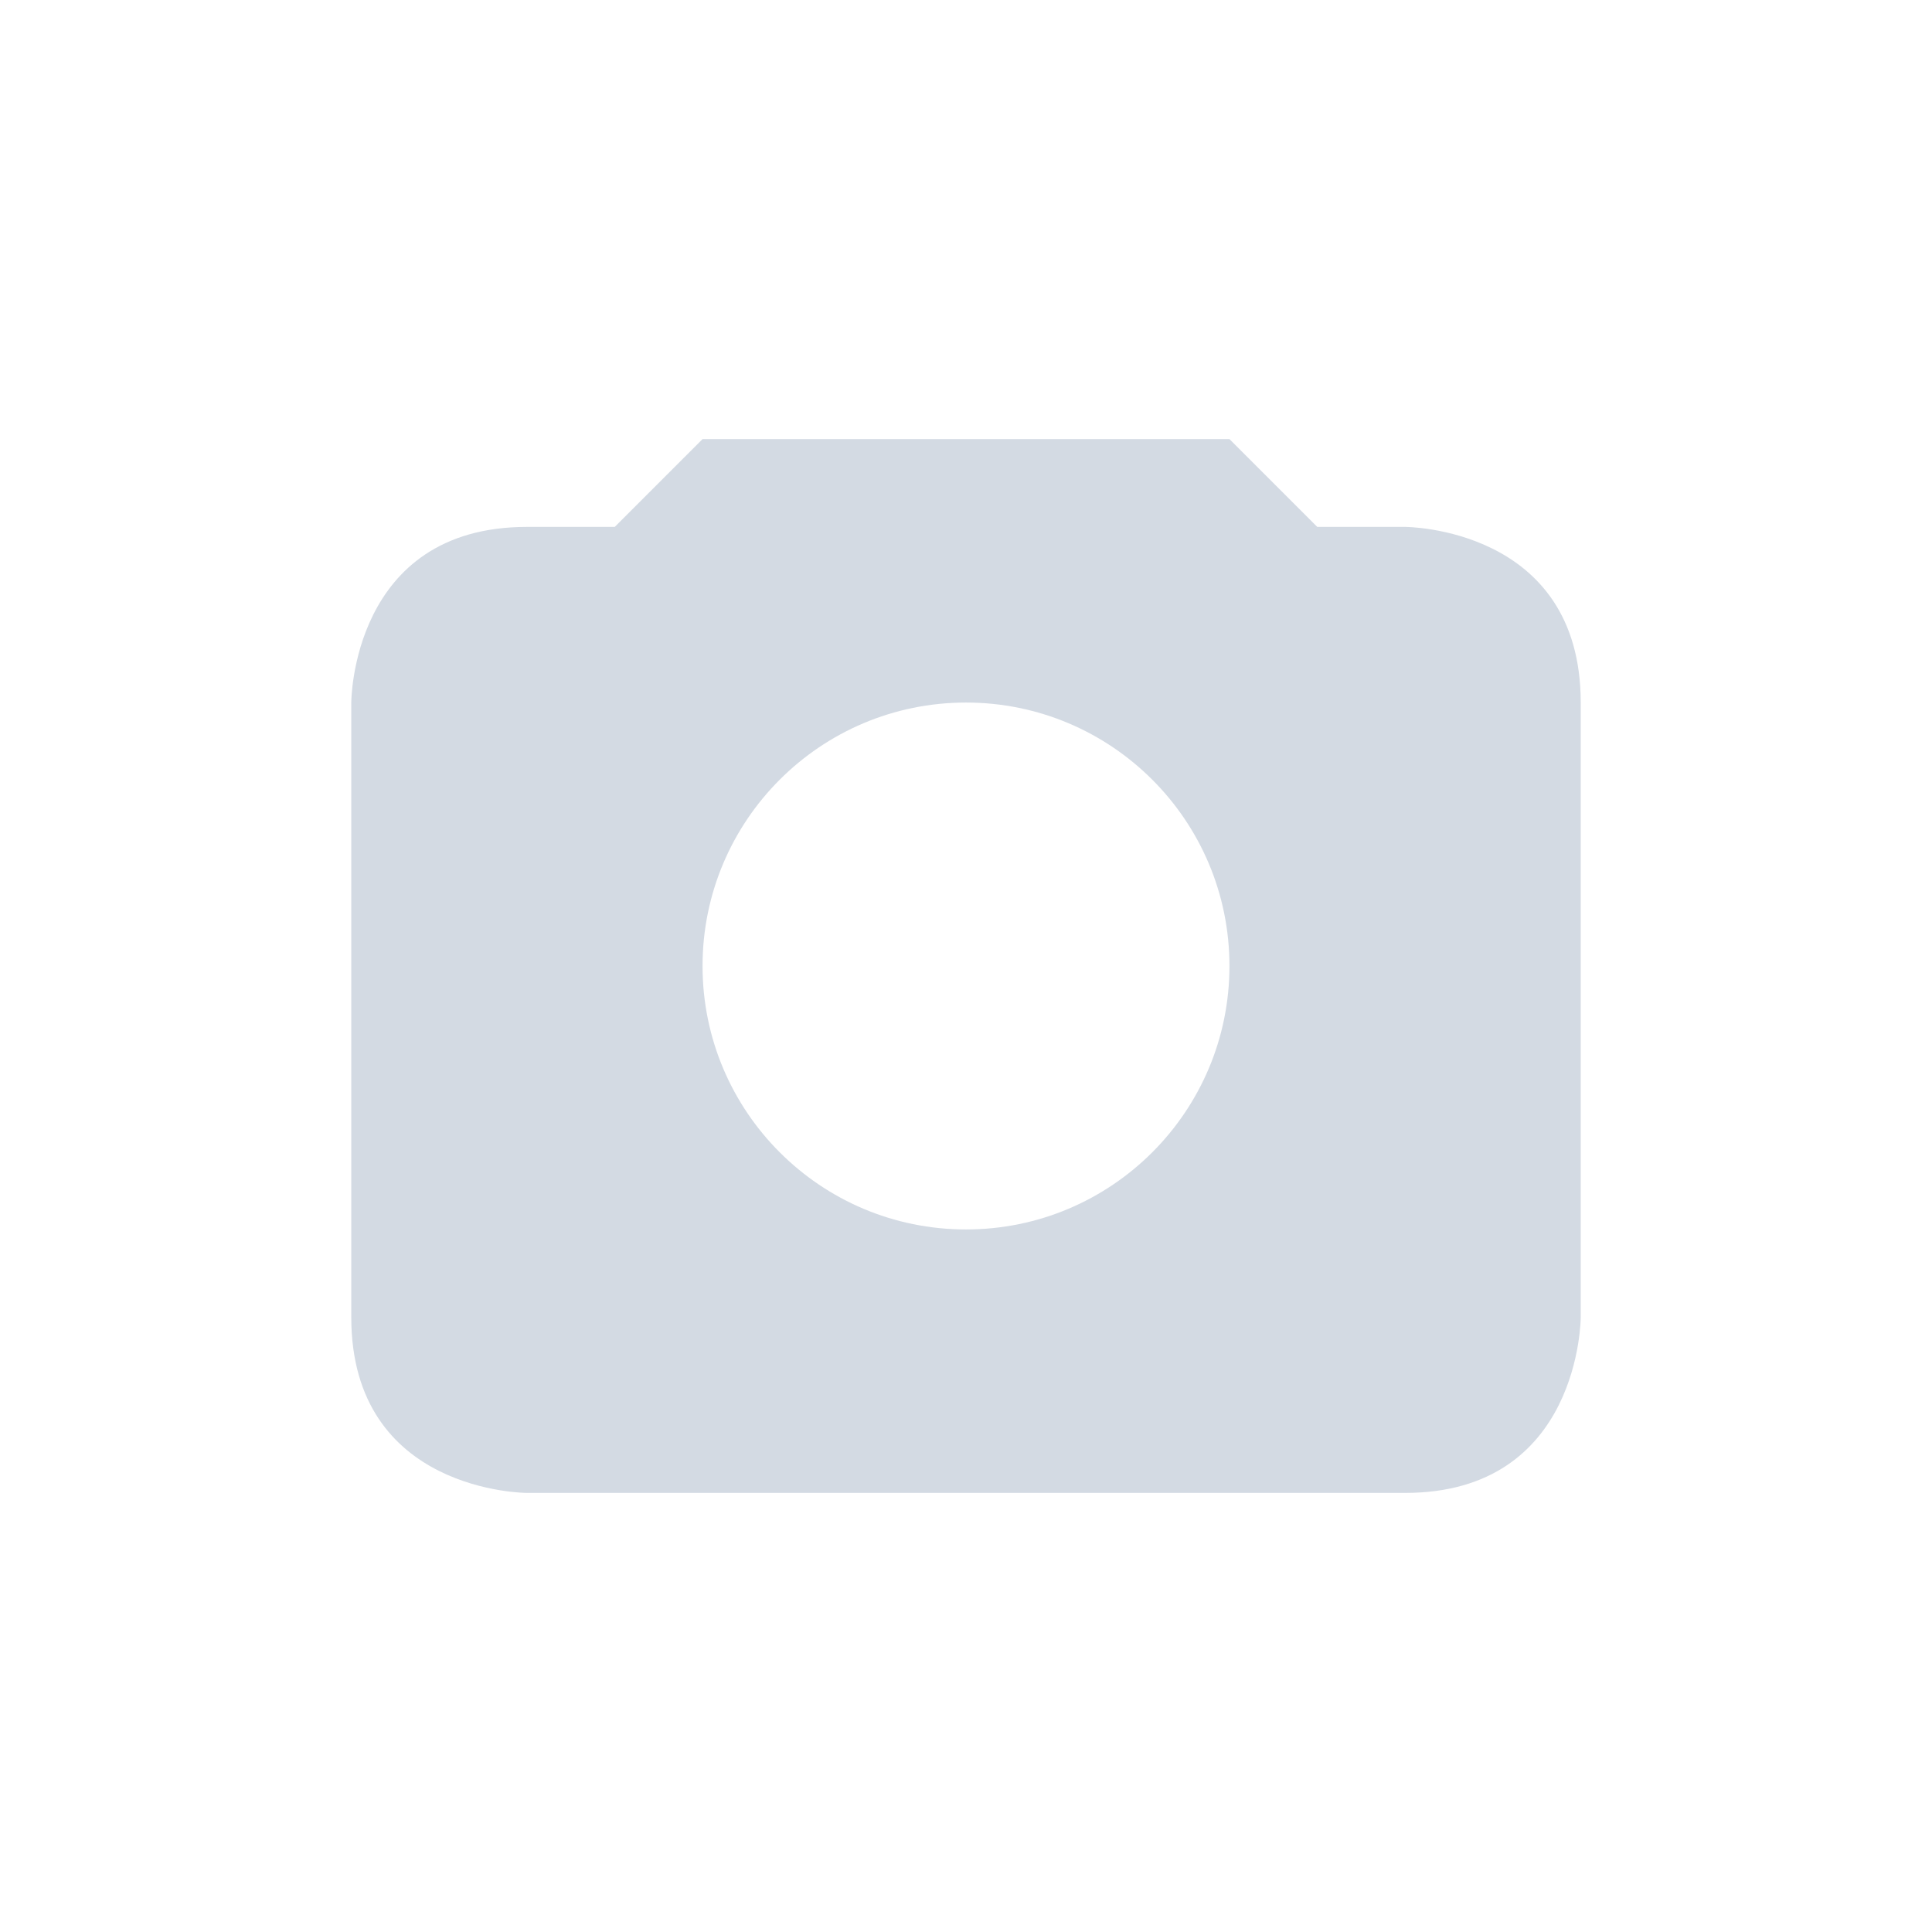
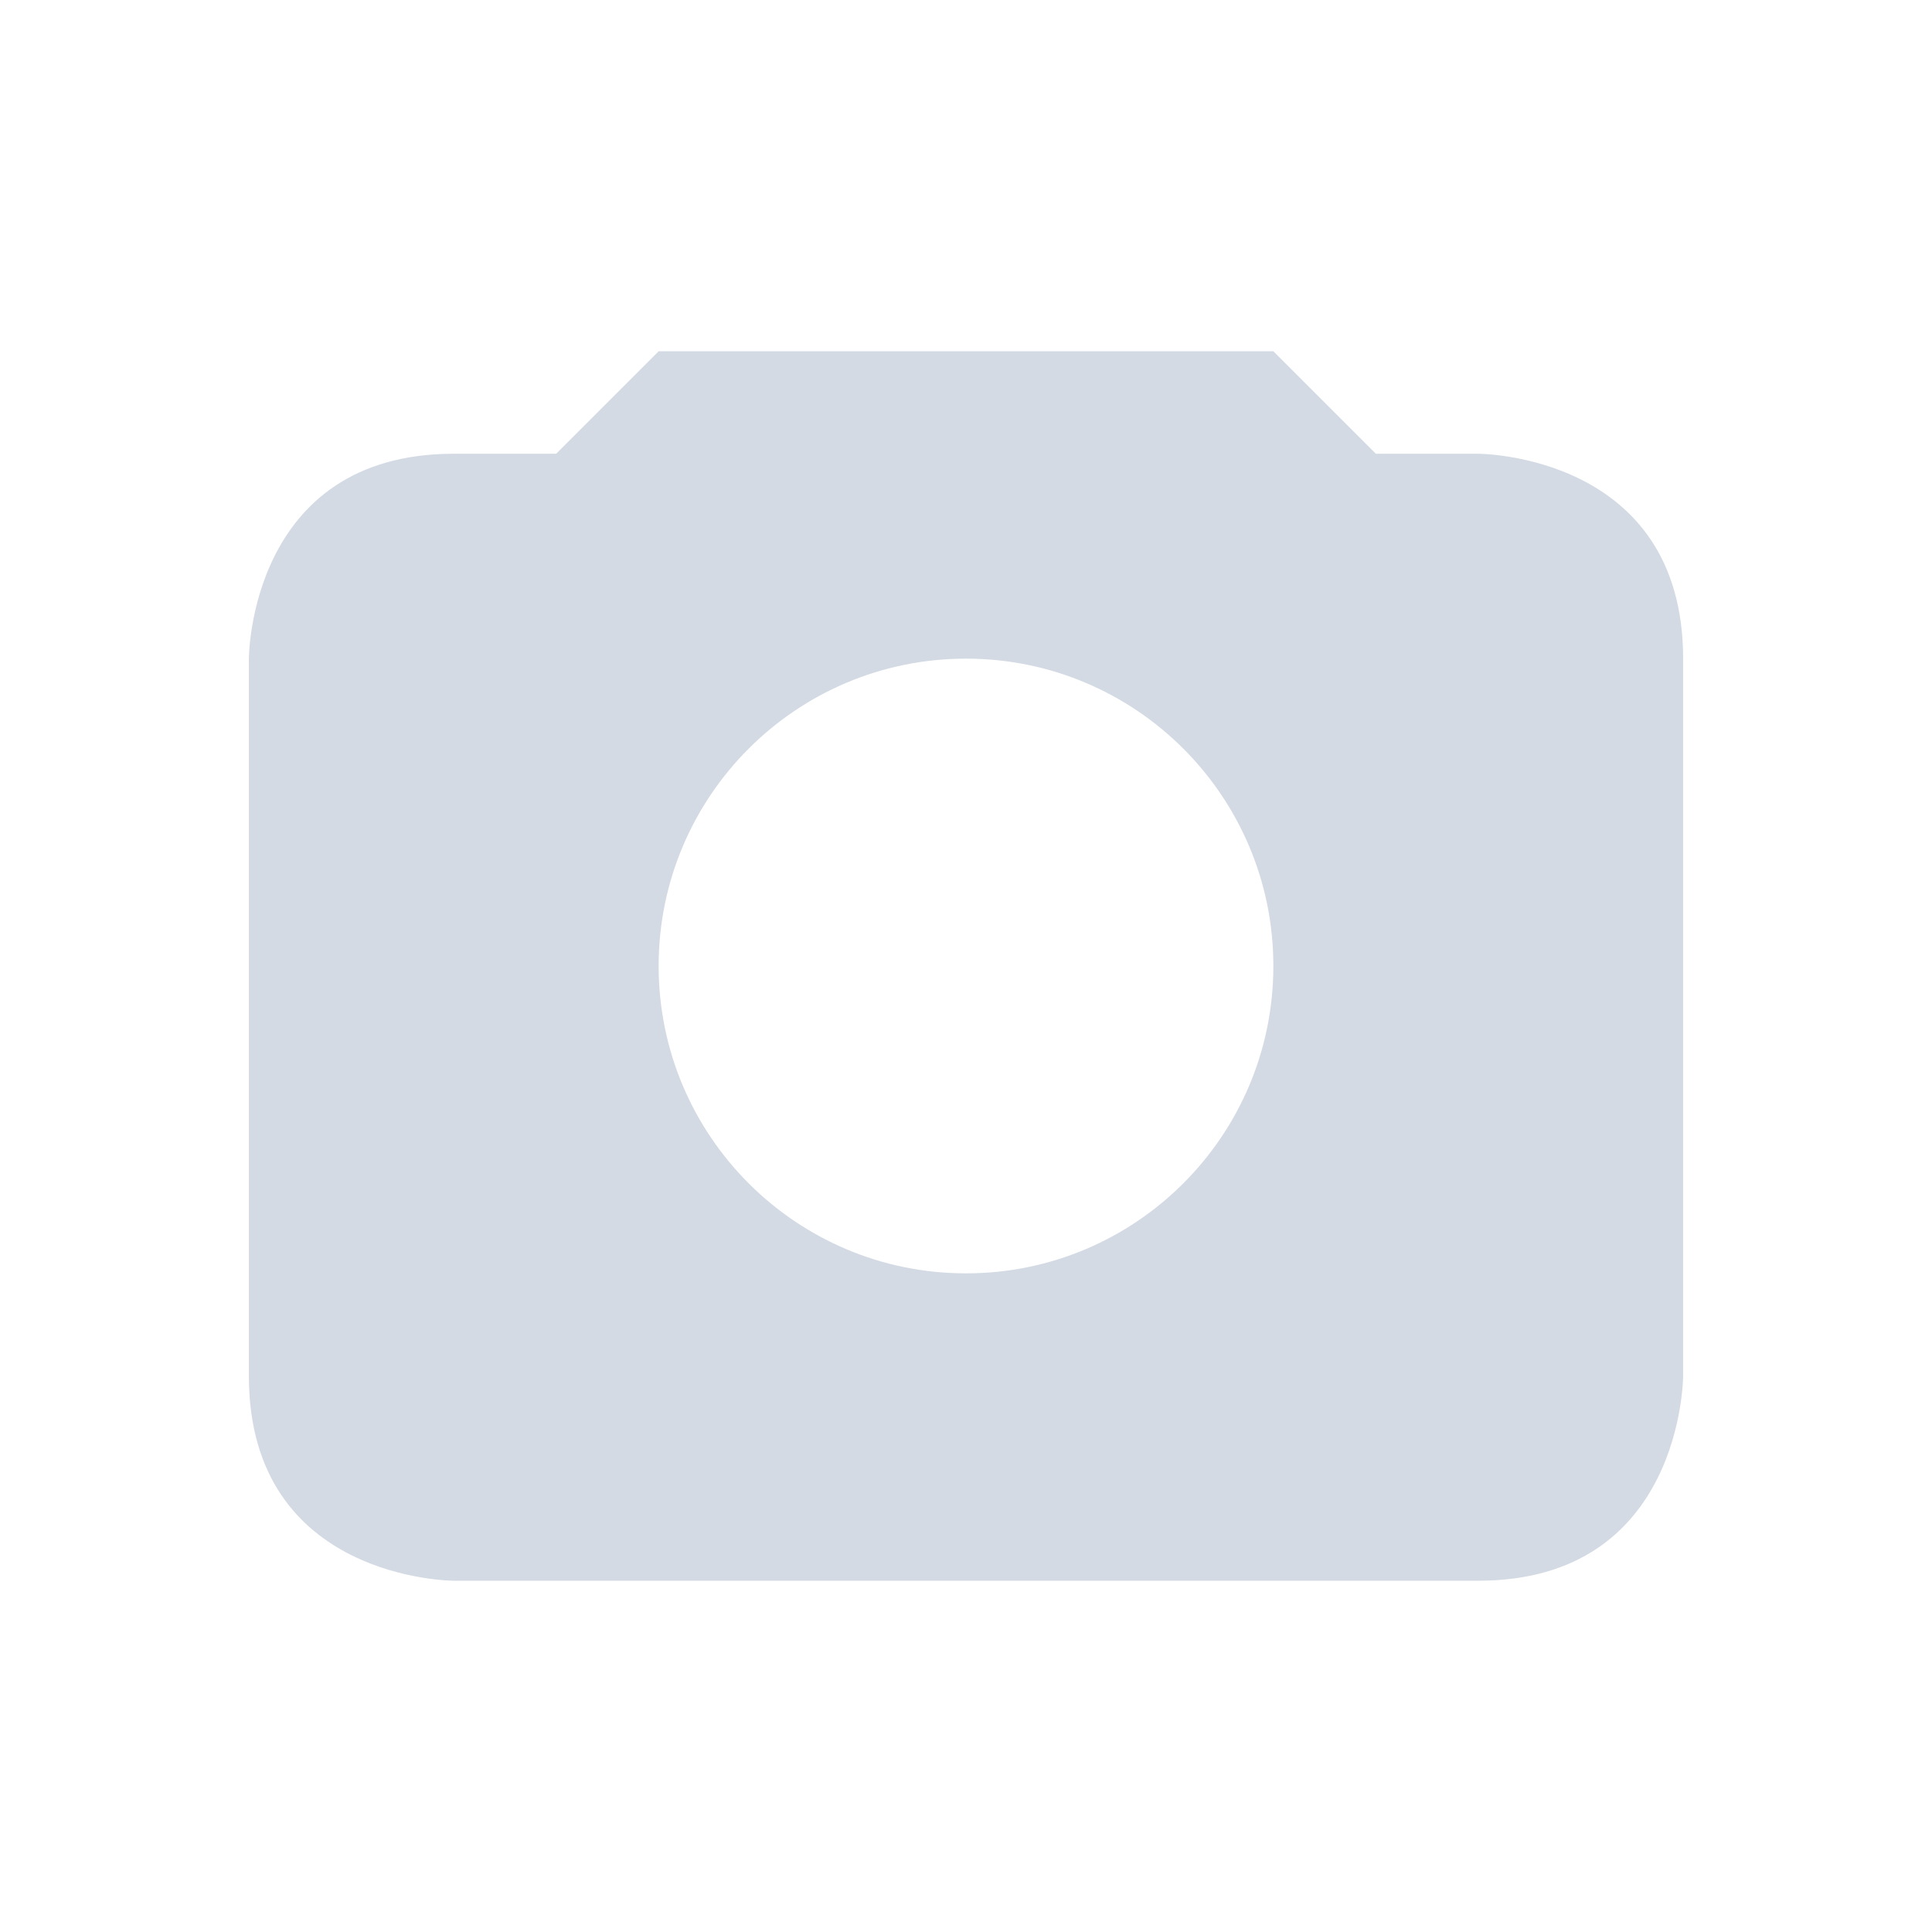
<svg xmlns="http://www.w3.org/2000/svg" width="22" height="22" viewBox="0 0 22 22" version="1.1" id="svg7">
  <defs id="defs3">
    <style type="text/css" id="current-color-scheme">
   .ColorScheme-Text { color:#5c616c; } .ColorScheme-Highlight { color:#5294e2; }
  </style>
  </defs>
-   <path style="color:#5c616c;opacity:1;fill:#d3dae3;fill-opacity:1;stroke-width:0.7" class="ColorScheme-Text" d="m 8,5 -1,1 H 6 c -2,0 -2,2 -2,2 V 15 c 0,2 2,2 2,2 H 16 c 2,0 2,-2 2,-2 V 8 C 18,6 16,6 16,6 h -1 l -1,-1 z M 11,8 c 1.657,0 3,1.343 3,3 0,1.657 -1.343,3 -3,3 -1.657,0 -3,-1.343 -3,-3 0,-1.657 1.343,-3 3,-3 z" id="path5-3" />
+   <path style="color:#5c616c;opacity:1;fill:#d3dae3;fill-opacity:1;stroke-width:0.817" class="ColorScheme-Text" d="M 7.5,4 6.333,5.167 H 5.167 c -2.333,0 -2.333,2.333 -2.333,2.333 V 15.667 C 2.833,18 5.167,18 5.167,18 H 16.833 c 2.333,0 2.333,-2.333 2.333,-2.333 V 7.5 c 0,-2.333 -2.333,-2.333 -2.333,-2.333 H 15.667 L 14.5,4 Z M 11,7.5 c 1.933,0 3.5,1.567 3.5,3.5 0,1.933 -1.567,3.5 -3.5,3.5 C 9.067,14.5 7.5,12.933 7.5,11 7.5,9.067 9.067,7.5 11,7.5 Z" id="path5-3" />
</svg>
